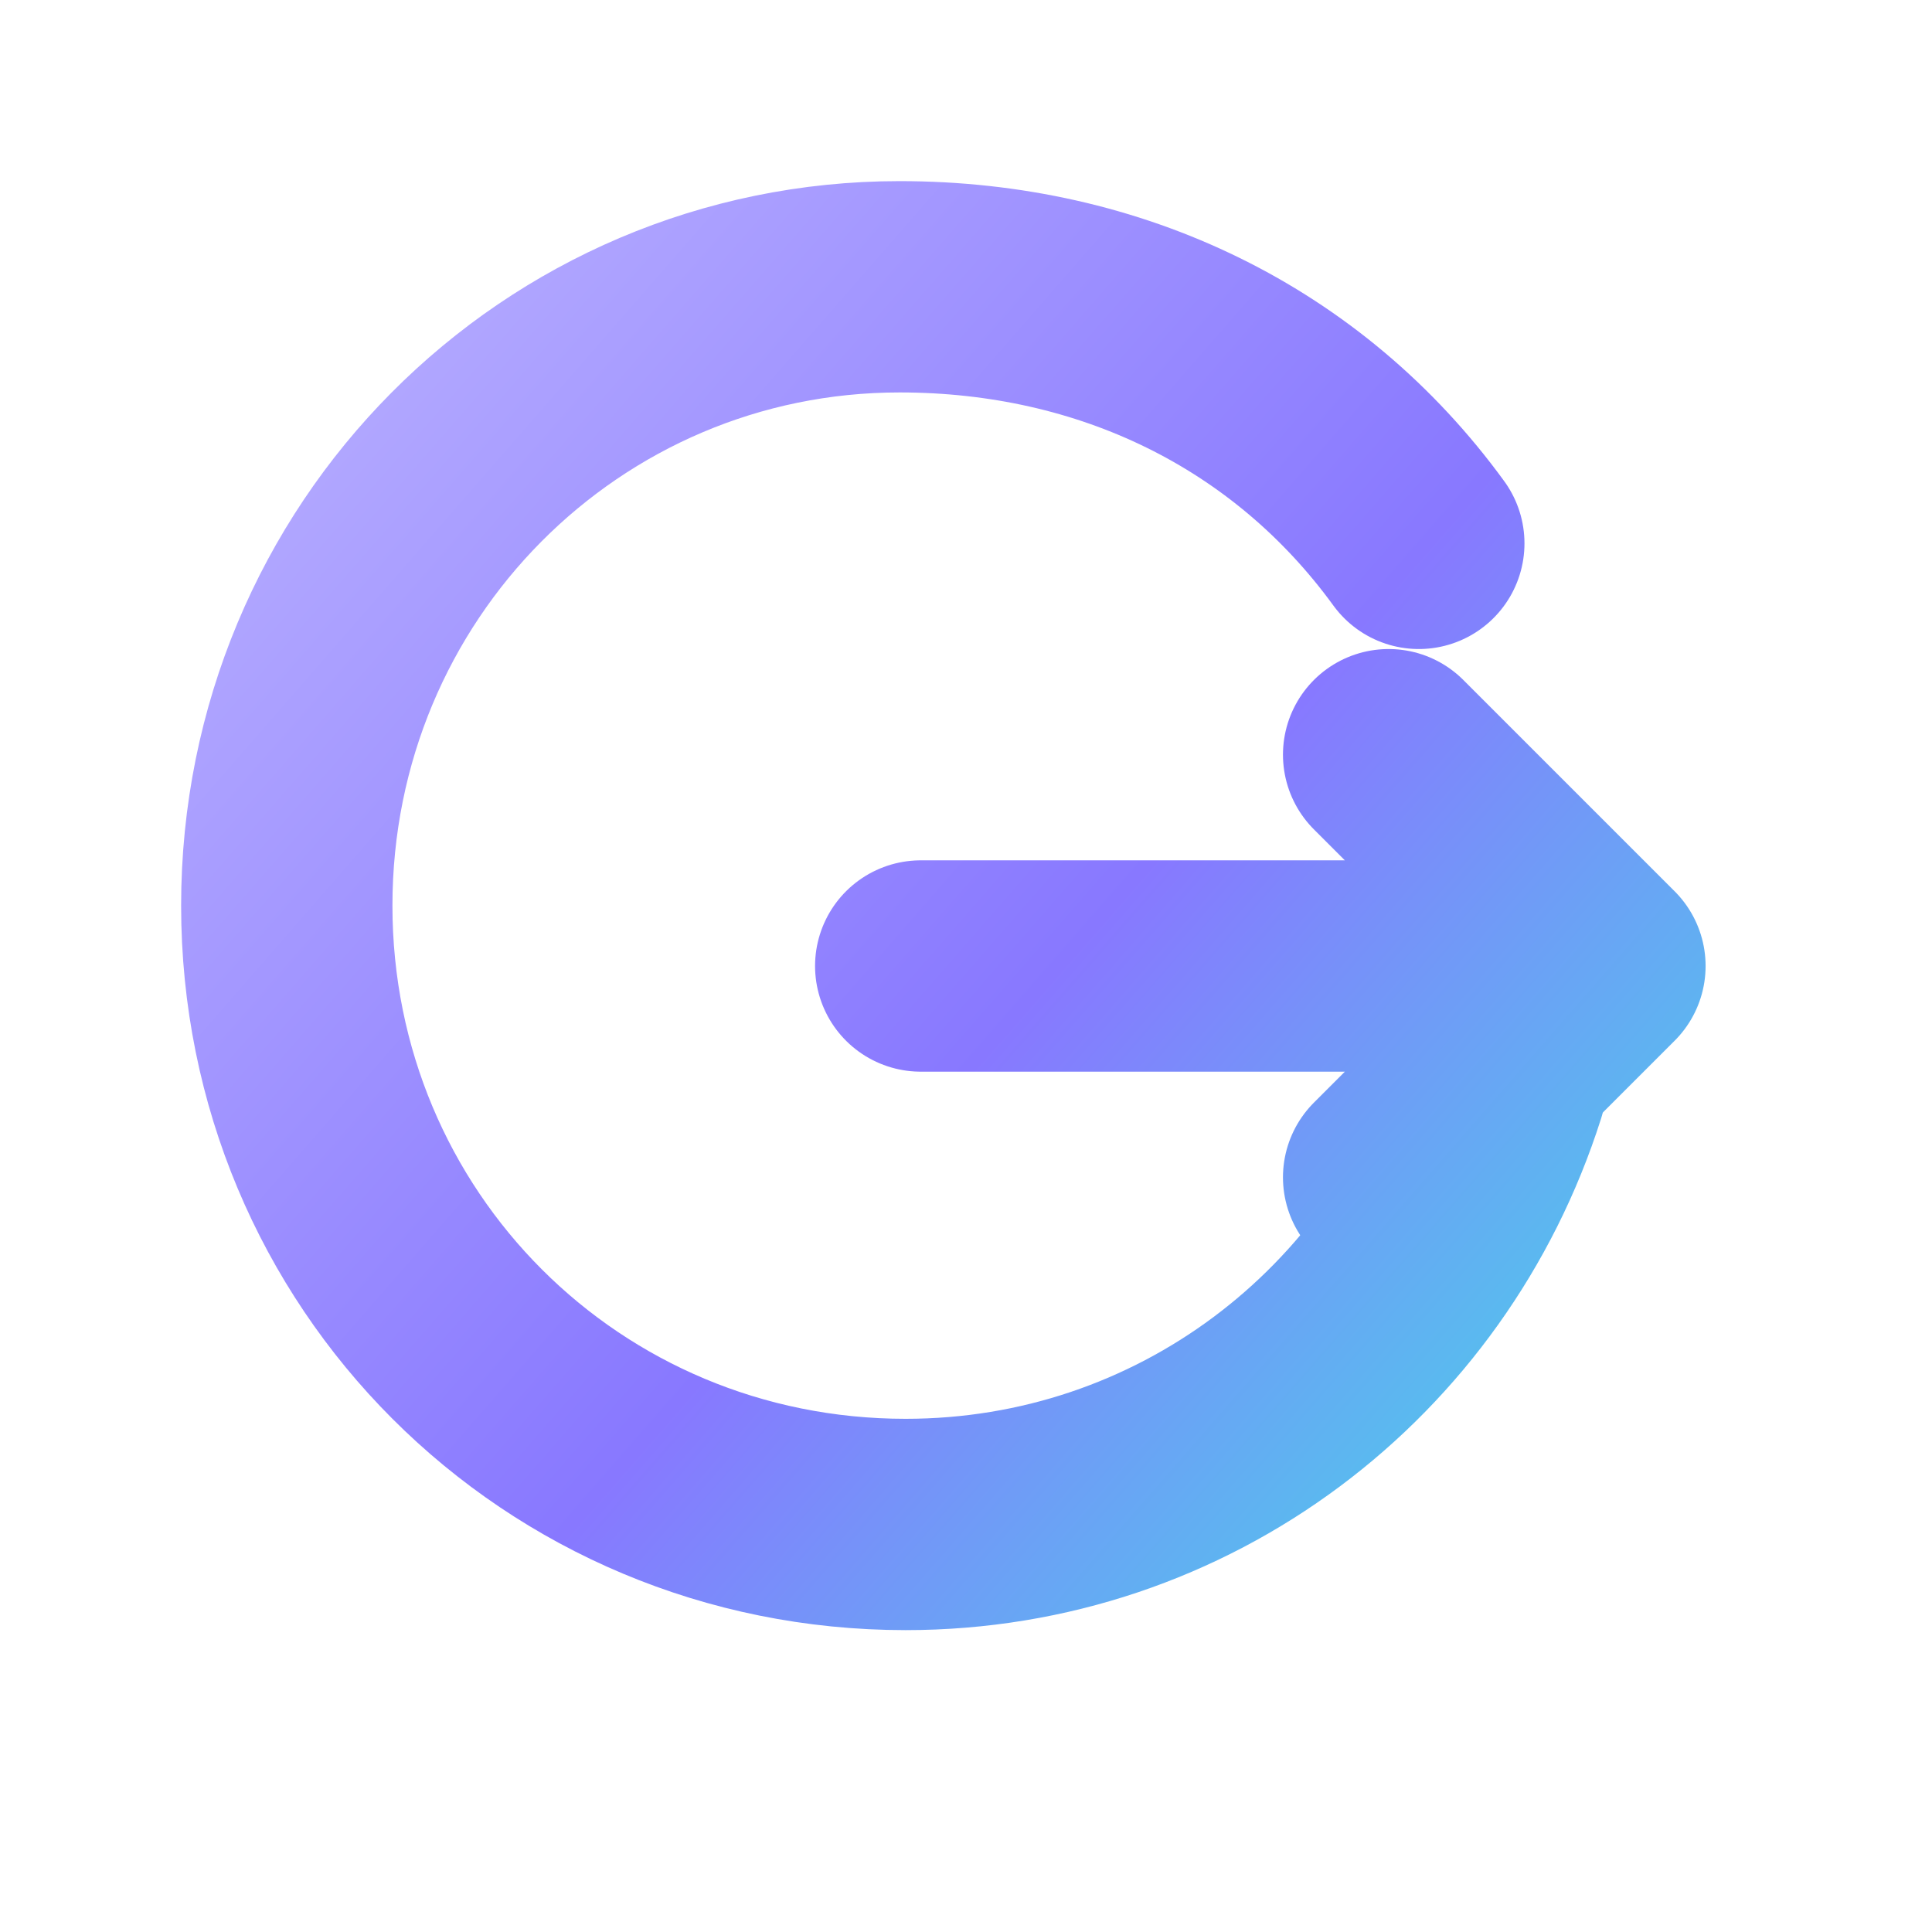
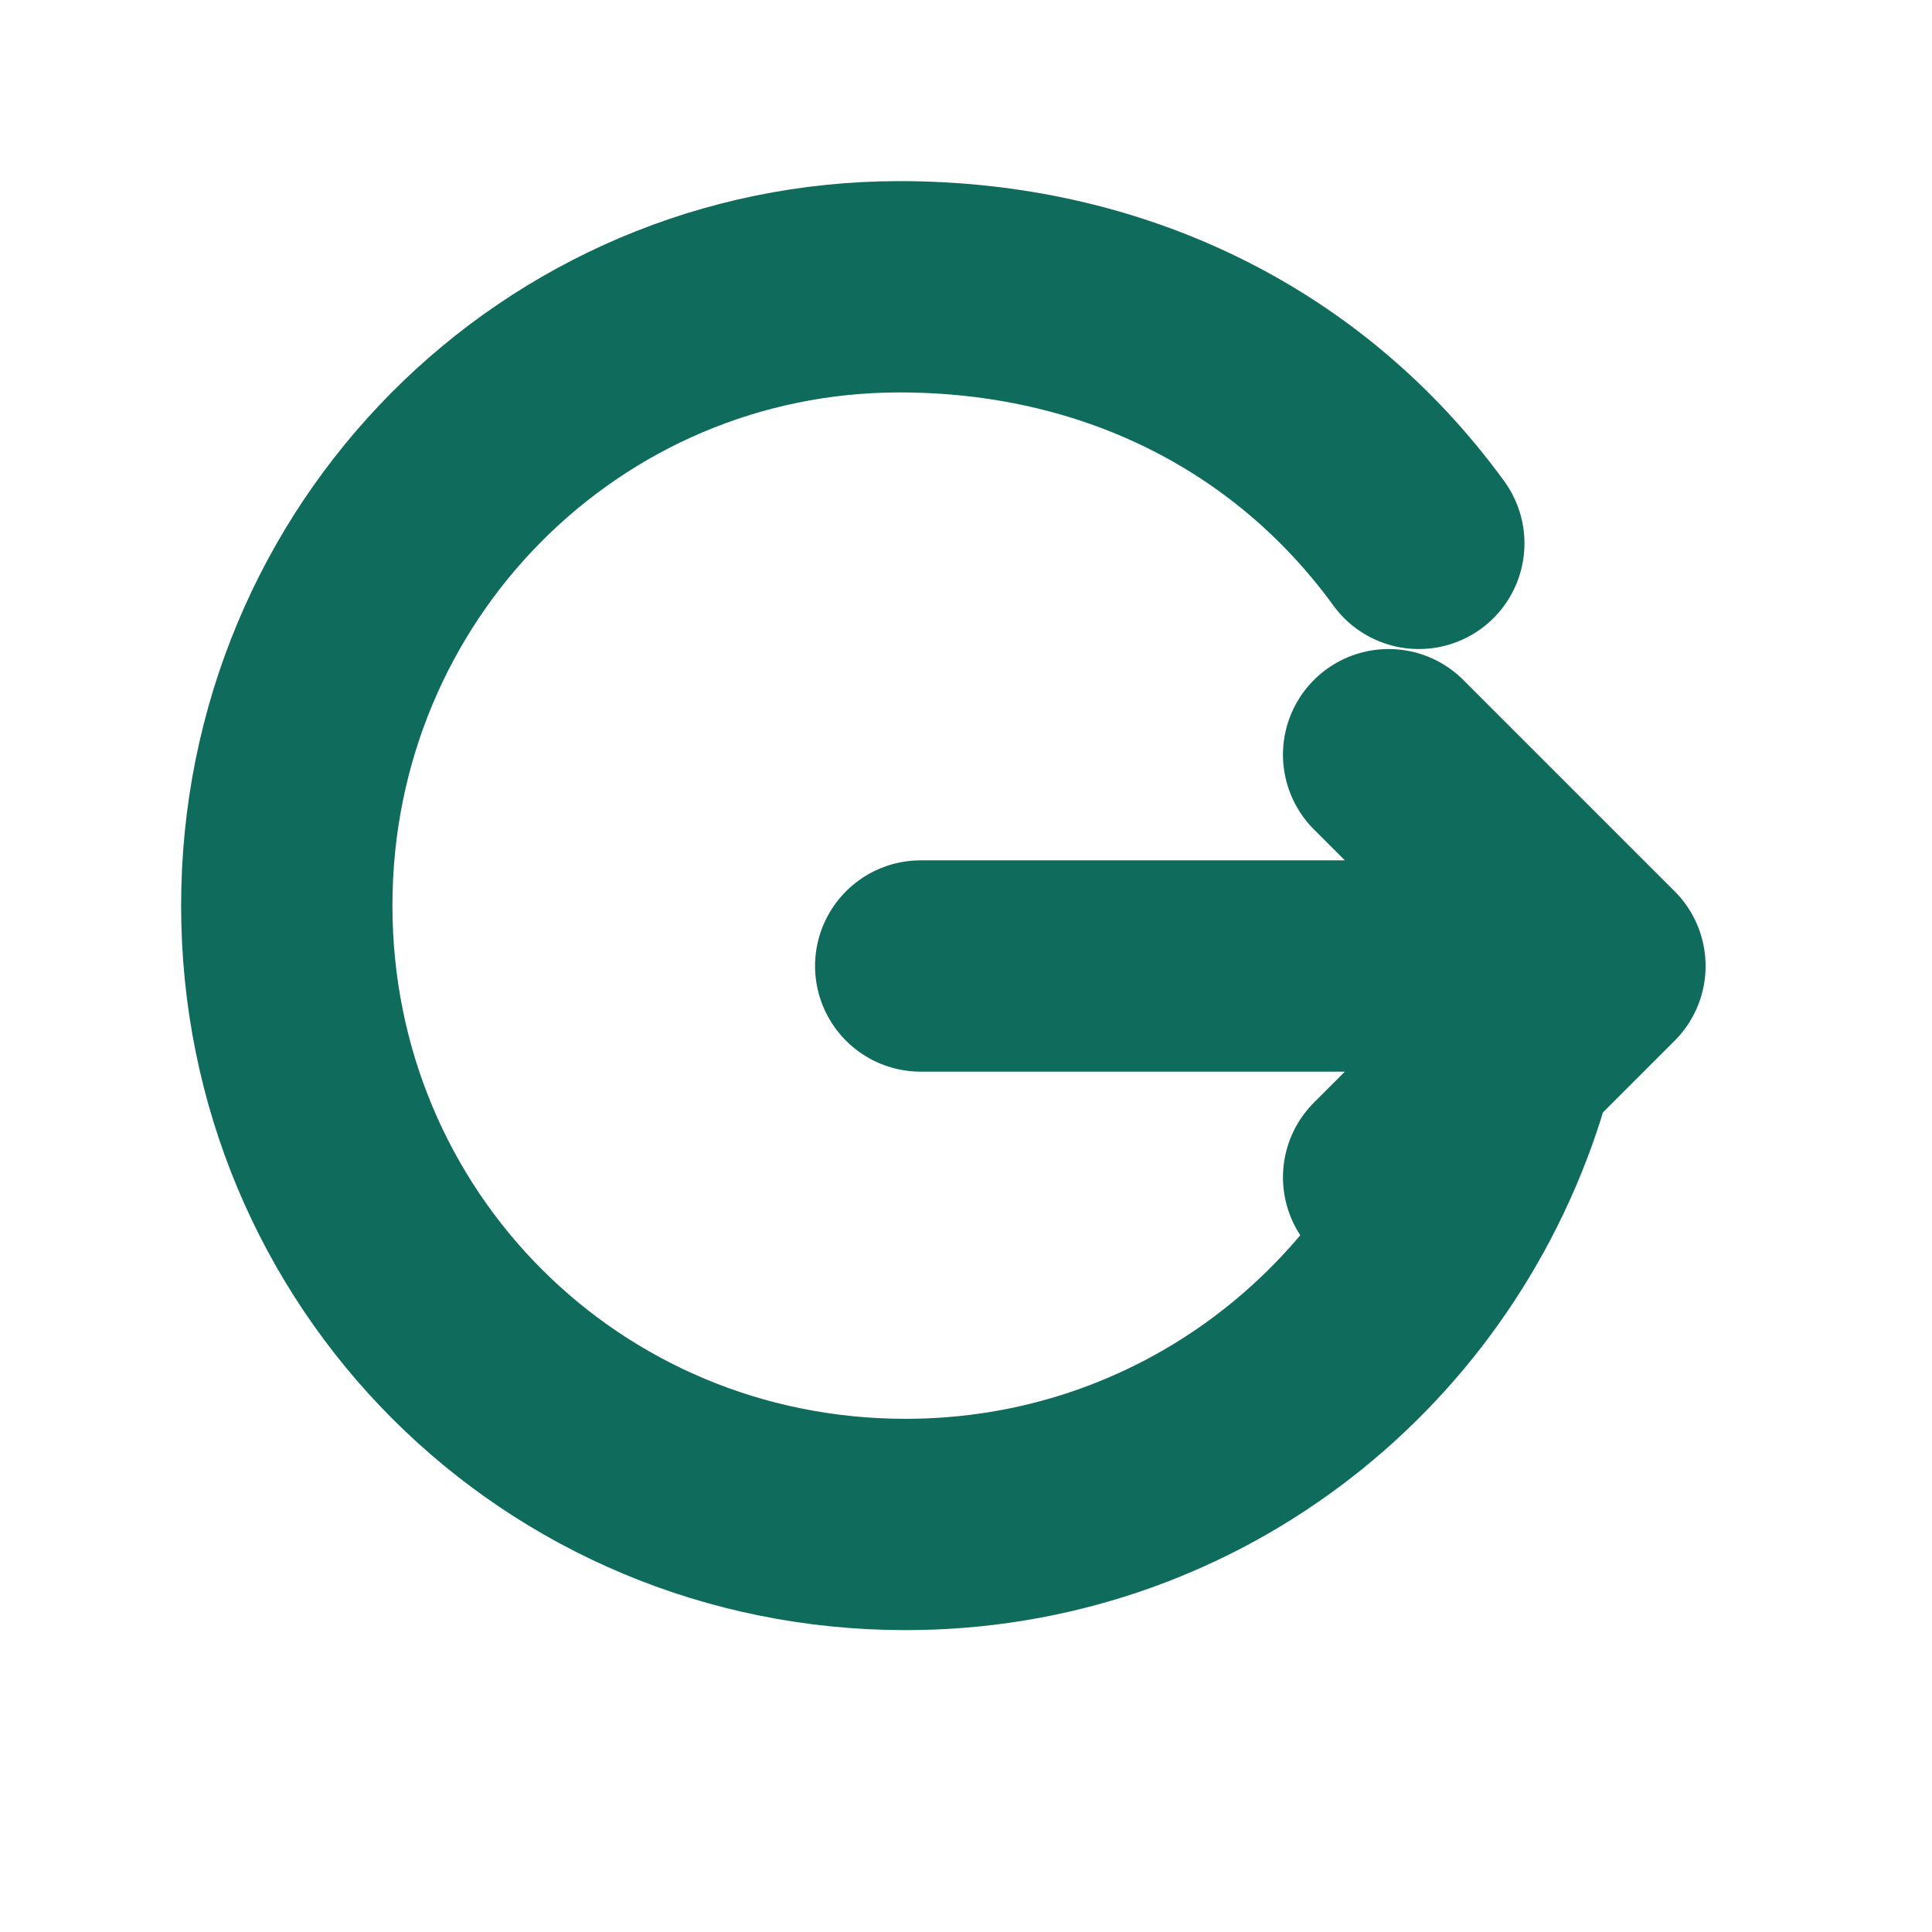
<svg xmlns="http://www.w3.org/2000/svg" viewBox="0 0 64 64" role="img" aria-labelledby="logo-title logo-desc">
-   <defs>
-     <linearGradient id="flow-gradient" x1="8" y1="10" x2="55" y2="51" gradientUnits="userSpaceOnUse">
-       <stop offset="0" stop-color="#B8AFFF" />
-       <stop offset="0.56" stop-color="#8878FF" />
-       <stop offset="1" stop-color="#45D8E8" />
-     </linearGradient>
-   </defs>
-   <path d="M47 18C43 12.5 36.8 9.5 29.8 9.5C18.6 9.5 9.5 18.6 9.5 30S18.6 50.5 30 50.5C39.2 50.5 47 44.5 49.7 36" fill="none" stroke="url(#flow-gradient)" stroke-width="7" stroke-linecap="round" />
-   <path d="M30.5 32H53M46 25L53 32L46 39" fill="none" stroke="url(#flow-gradient)" stroke-width="7" stroke-linecap="round" stroke-linejoin="round" />
+   <path d="M47 18C43 12.5 36.8 9.5 29.8 9.5C18.6 9.5 9.5 18.6 9.5 30S18.6 50.5 30 50.5C39.2 50.5 47 44.5 49.7 36" fill="none" stroke="#0F6B5C" stroke-width="7" stroke-linecap="round" />
+   <path d="M30.5 32H53M46 25L53 32L46 39" fill="none" stroke="#0F6B5C" stroke-width="7" stroke-linecap="round" stroke-linejoin="round" />
</svg>
